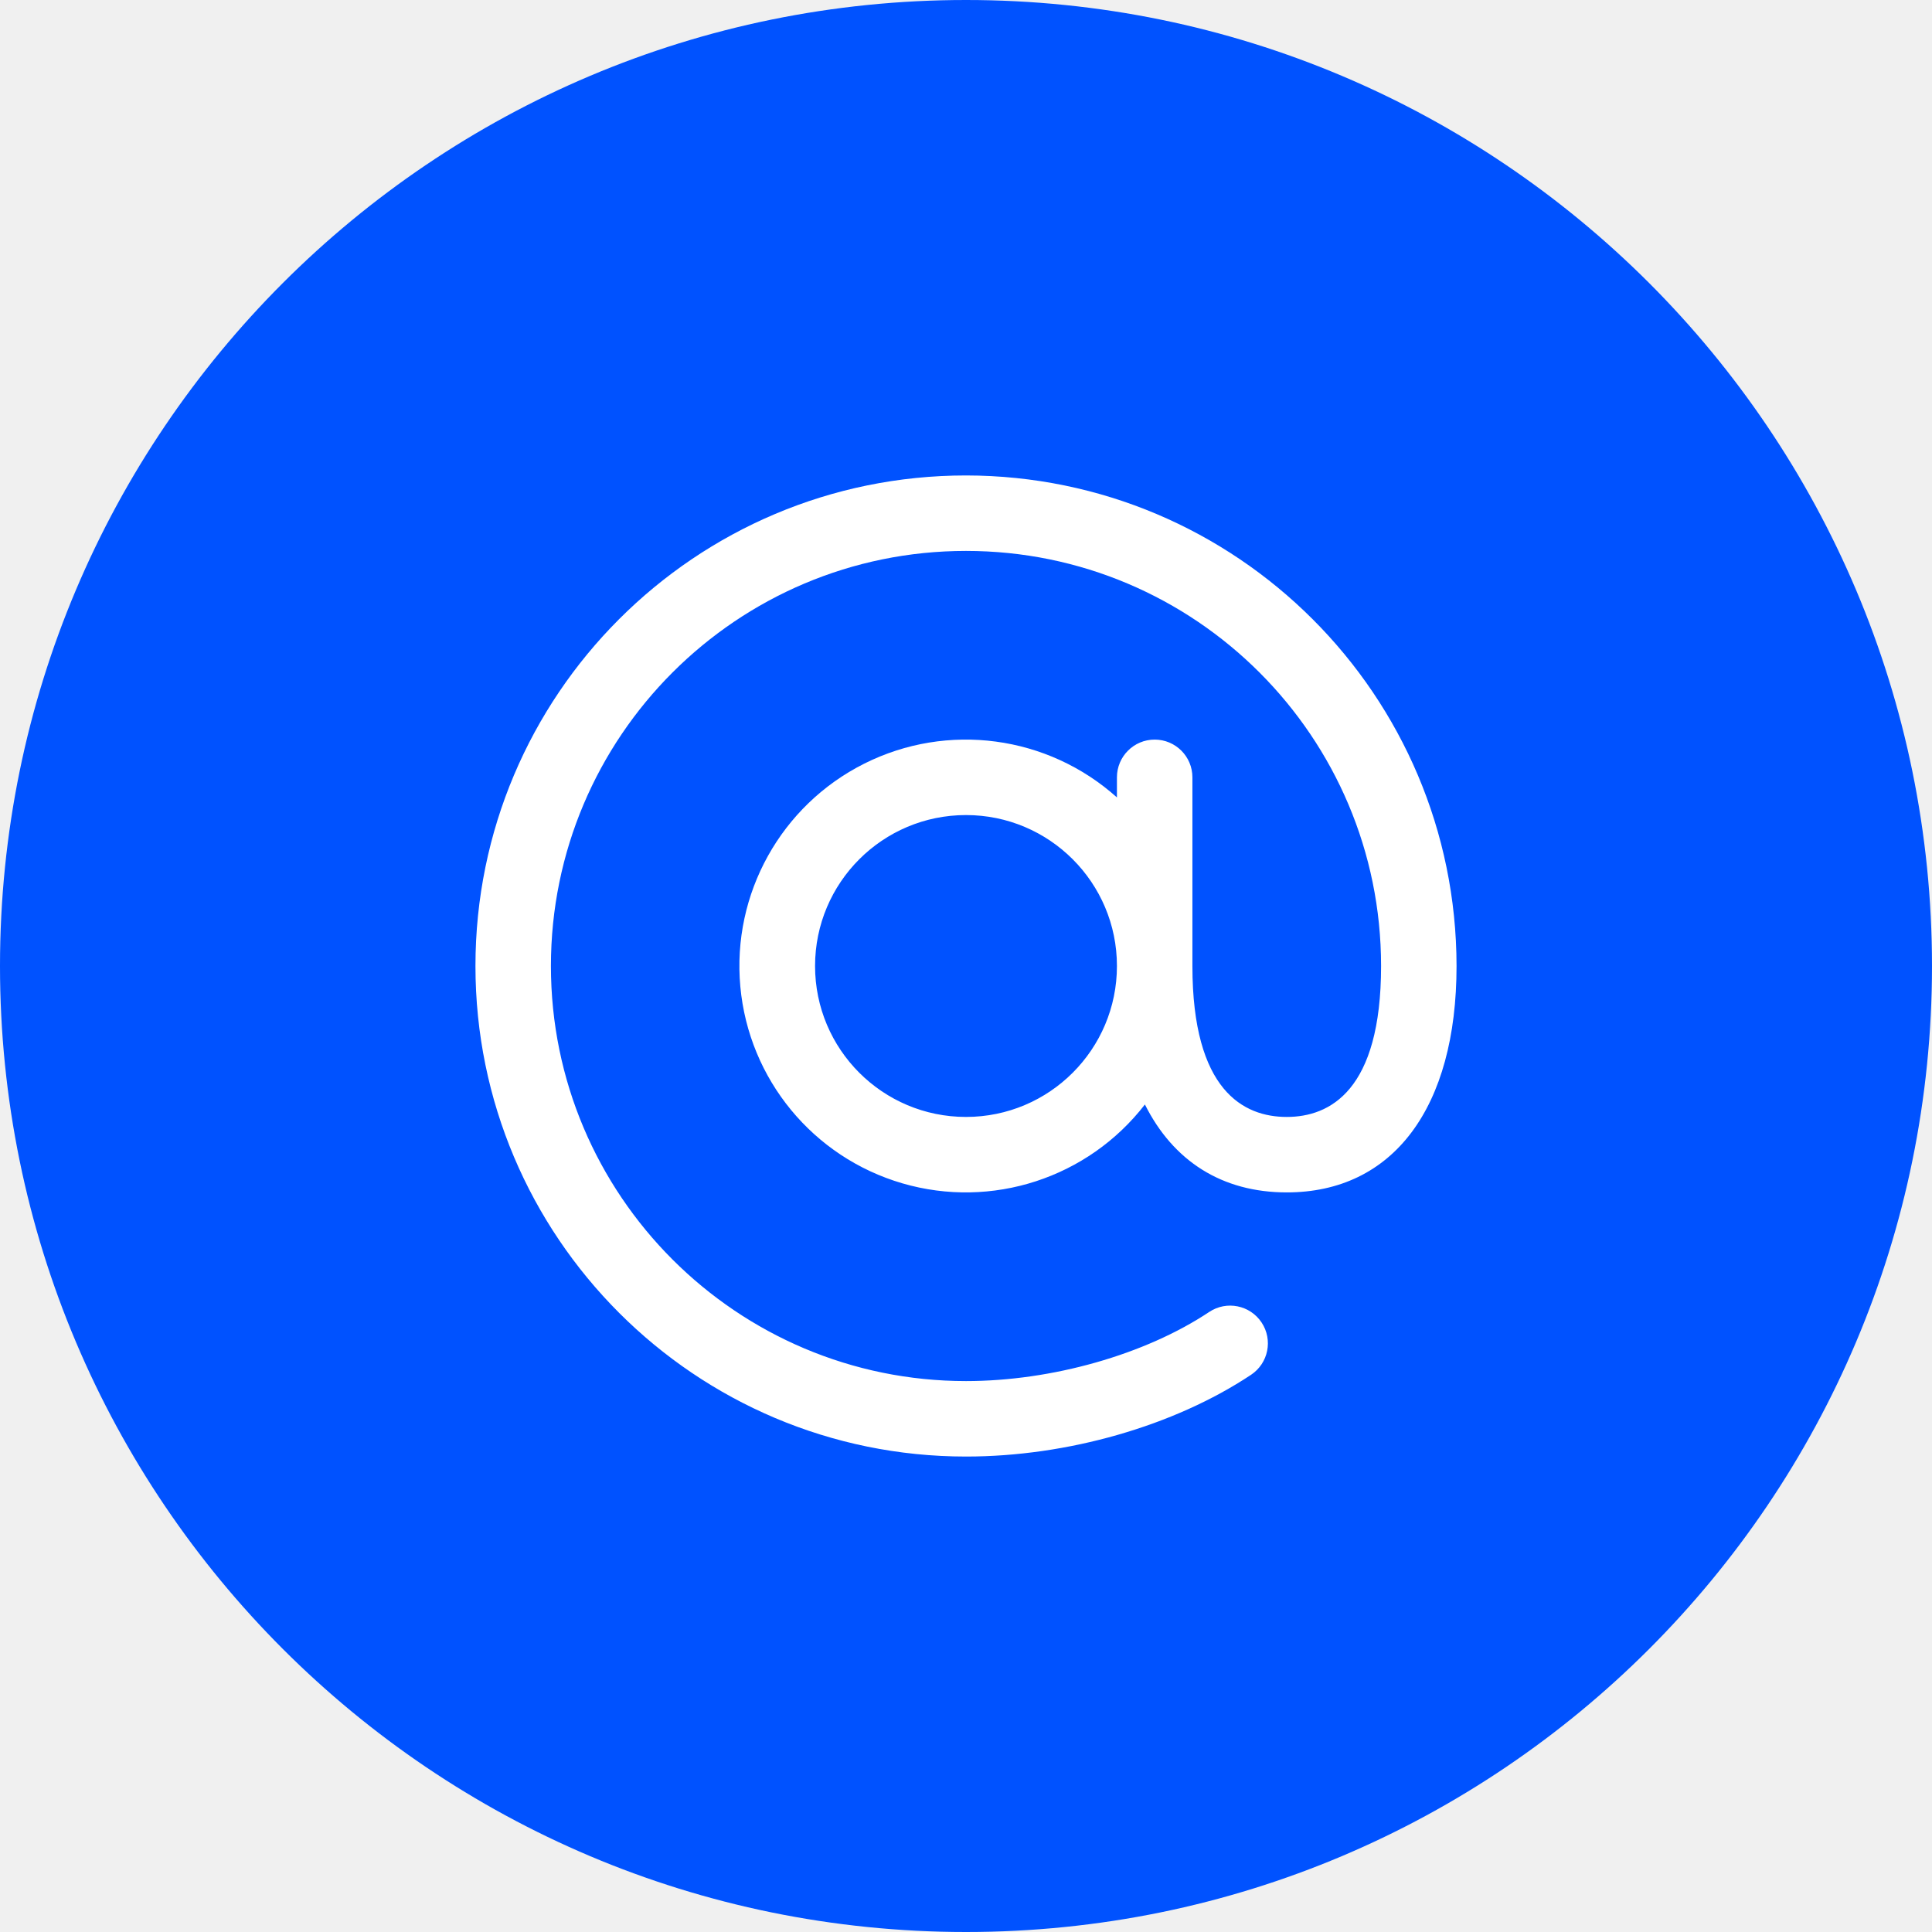
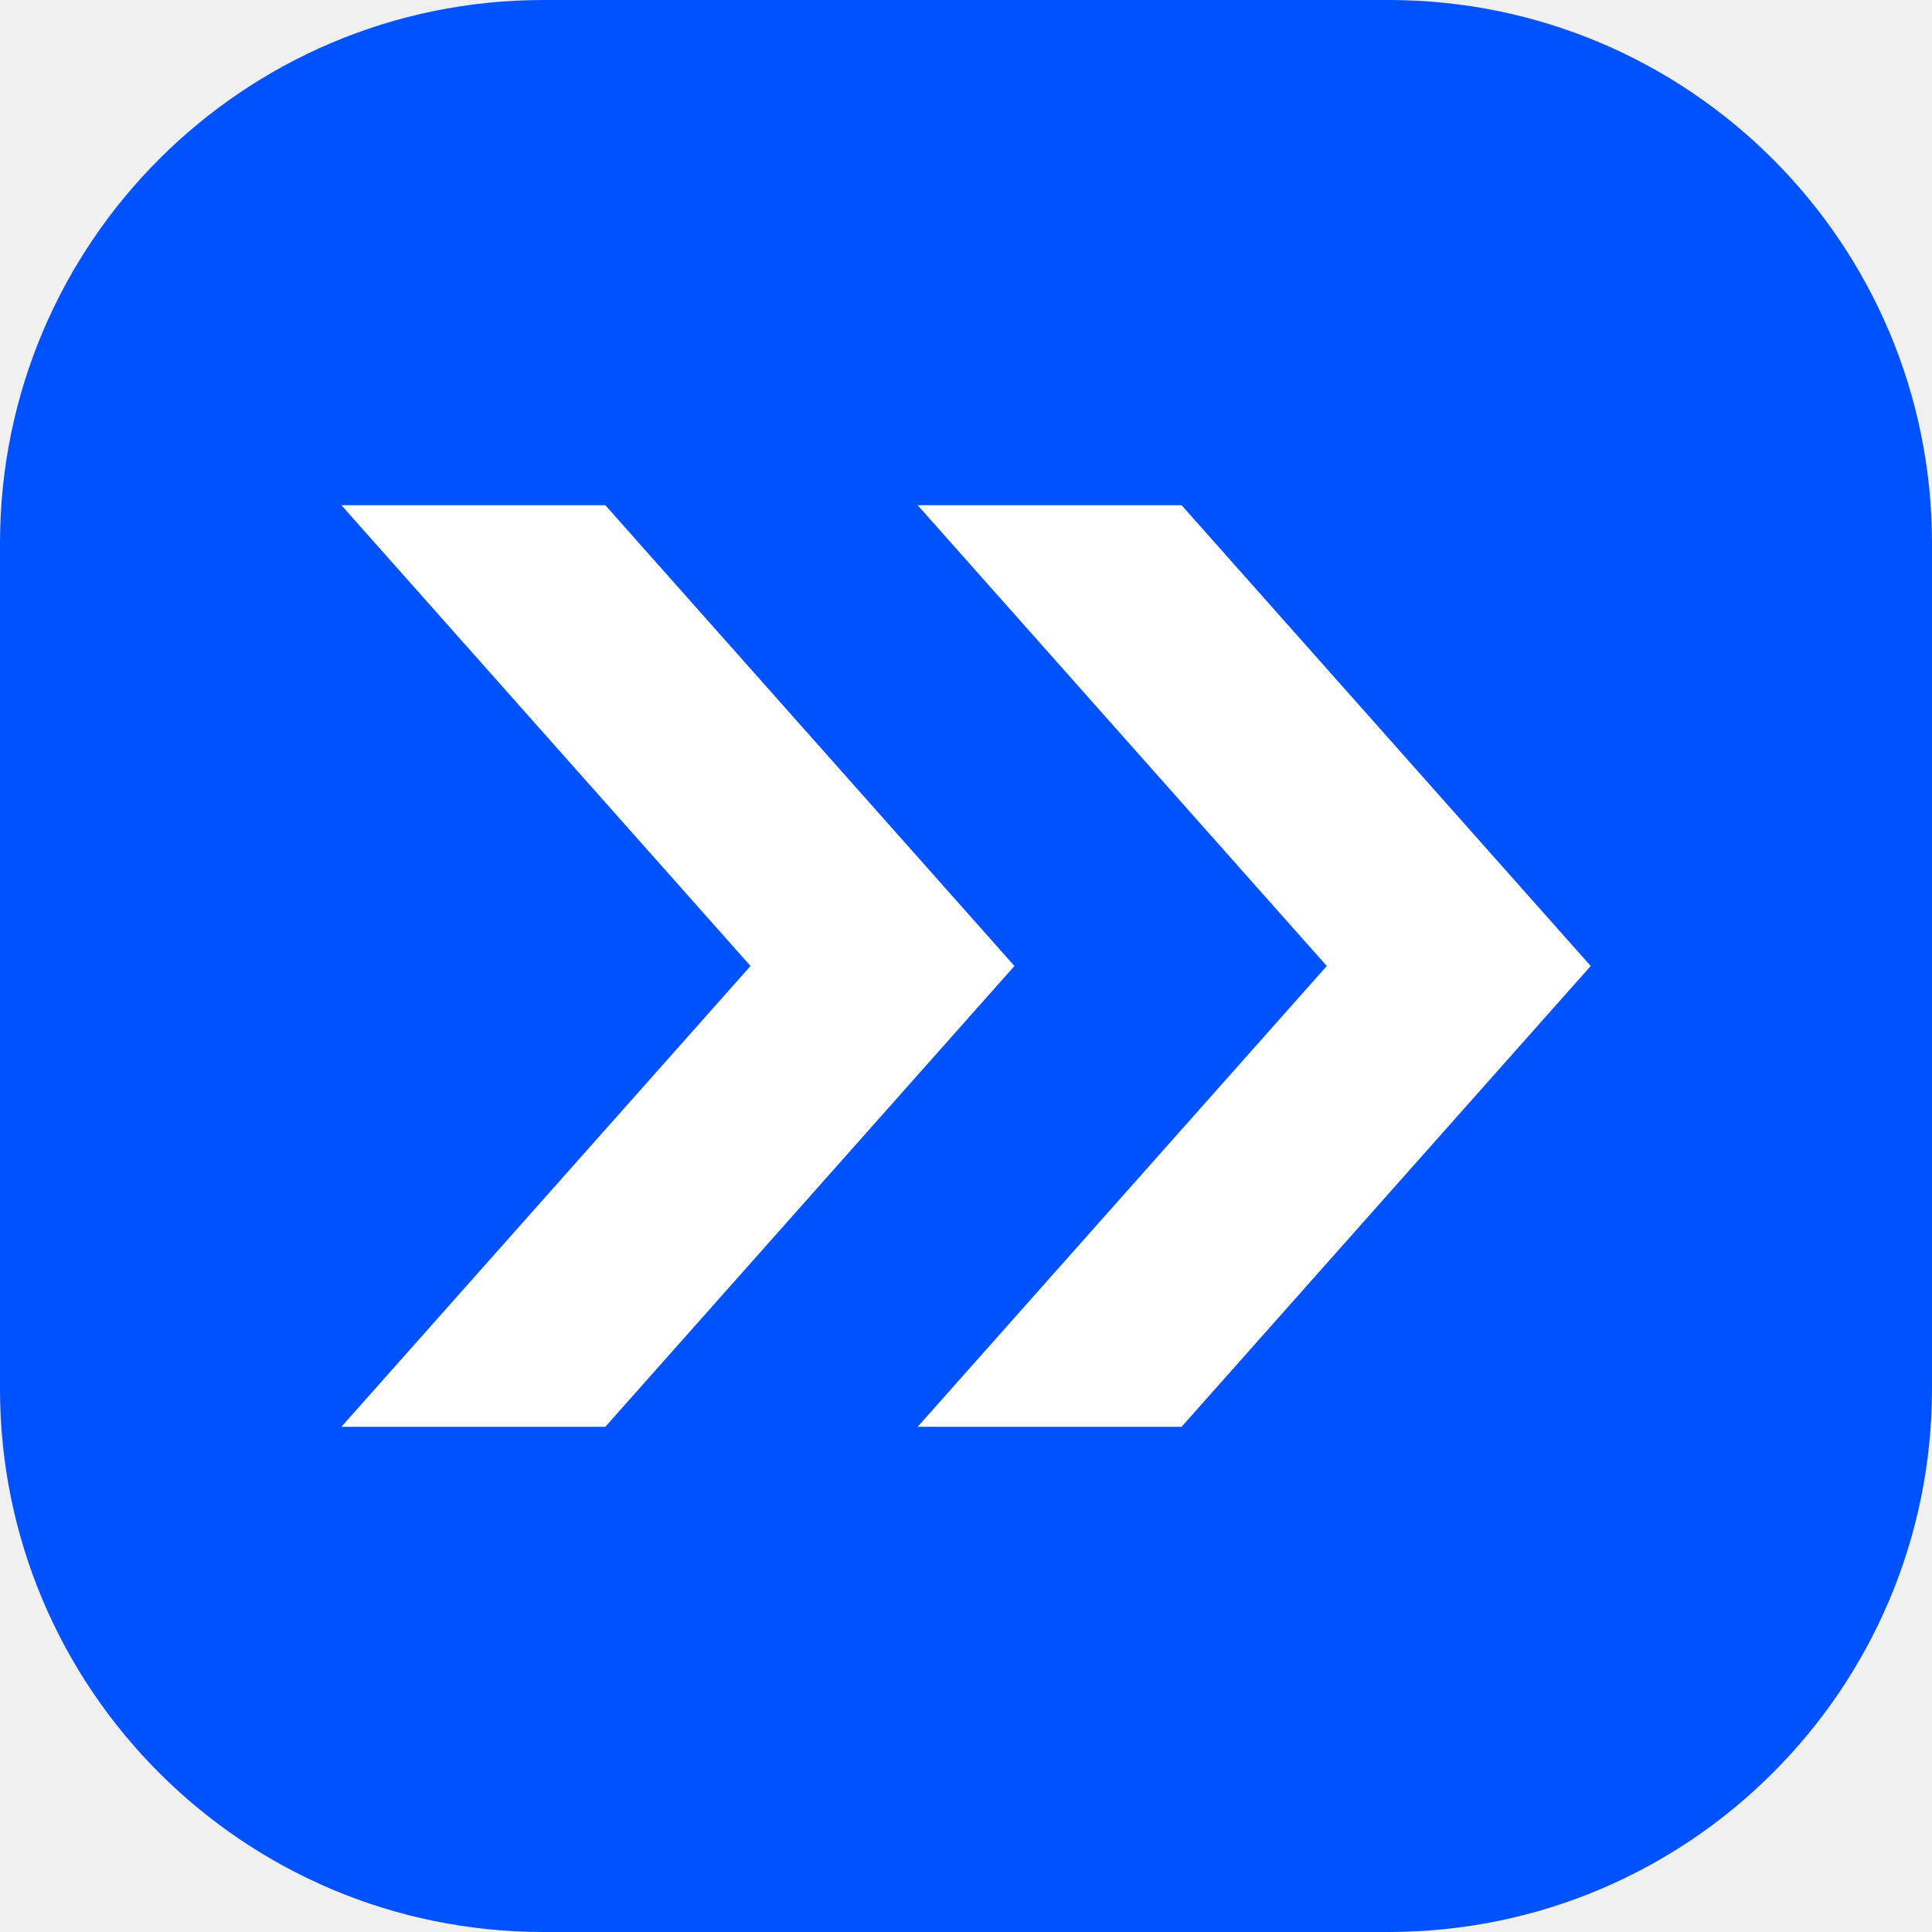
<svg xmlns="http://www.w3.org/2000/svg" width="128" height="128" viewBox="0 0 128 128">
-   <circle cx="64" cy="64" r="64" fill="#0052ff" />
-   <g transform="translate(24 24) scale(0.3125)" fill="#fff">
-     <path d="M128,24a104,104,0,0,0,0,208c21.51,0,44.1-6.48,60.43-17.33a8,8,0,0,0-8.86-13.33C166,210.38,146.21,216,128,216a88,88,0,1,1,88-88c0,26.45-10.88,32-20,32s-20-5.55-20-32V88a8,8,0,0,0-16,0v4.26a48,48,0,1,0,5.93,65.1c6,12,16.35,18.64,30.07,18.64,22.54,0,36-17.94,36-48A104.11,104.11,0,0,0,128,24Zm0,136a32,32,0,1,1,32-32A32,32,0,0,1,128,160Z" />
+   <rect width="128" height="128" rx="36" fill="#0052ff" />
+   <g transform="translate(22.62 22.40) scale(3.2)" fill="#fff">
+     <path d="M0 3.46h5.464l8.47 9.54-8.47 9.54H0l8.47-9.54z" />
+     <path d="M11.931 3.46h5.464l8.47 9.54-8.47 9.54h-5.464l8.47-9.54z" />
  </g>
</svg>
